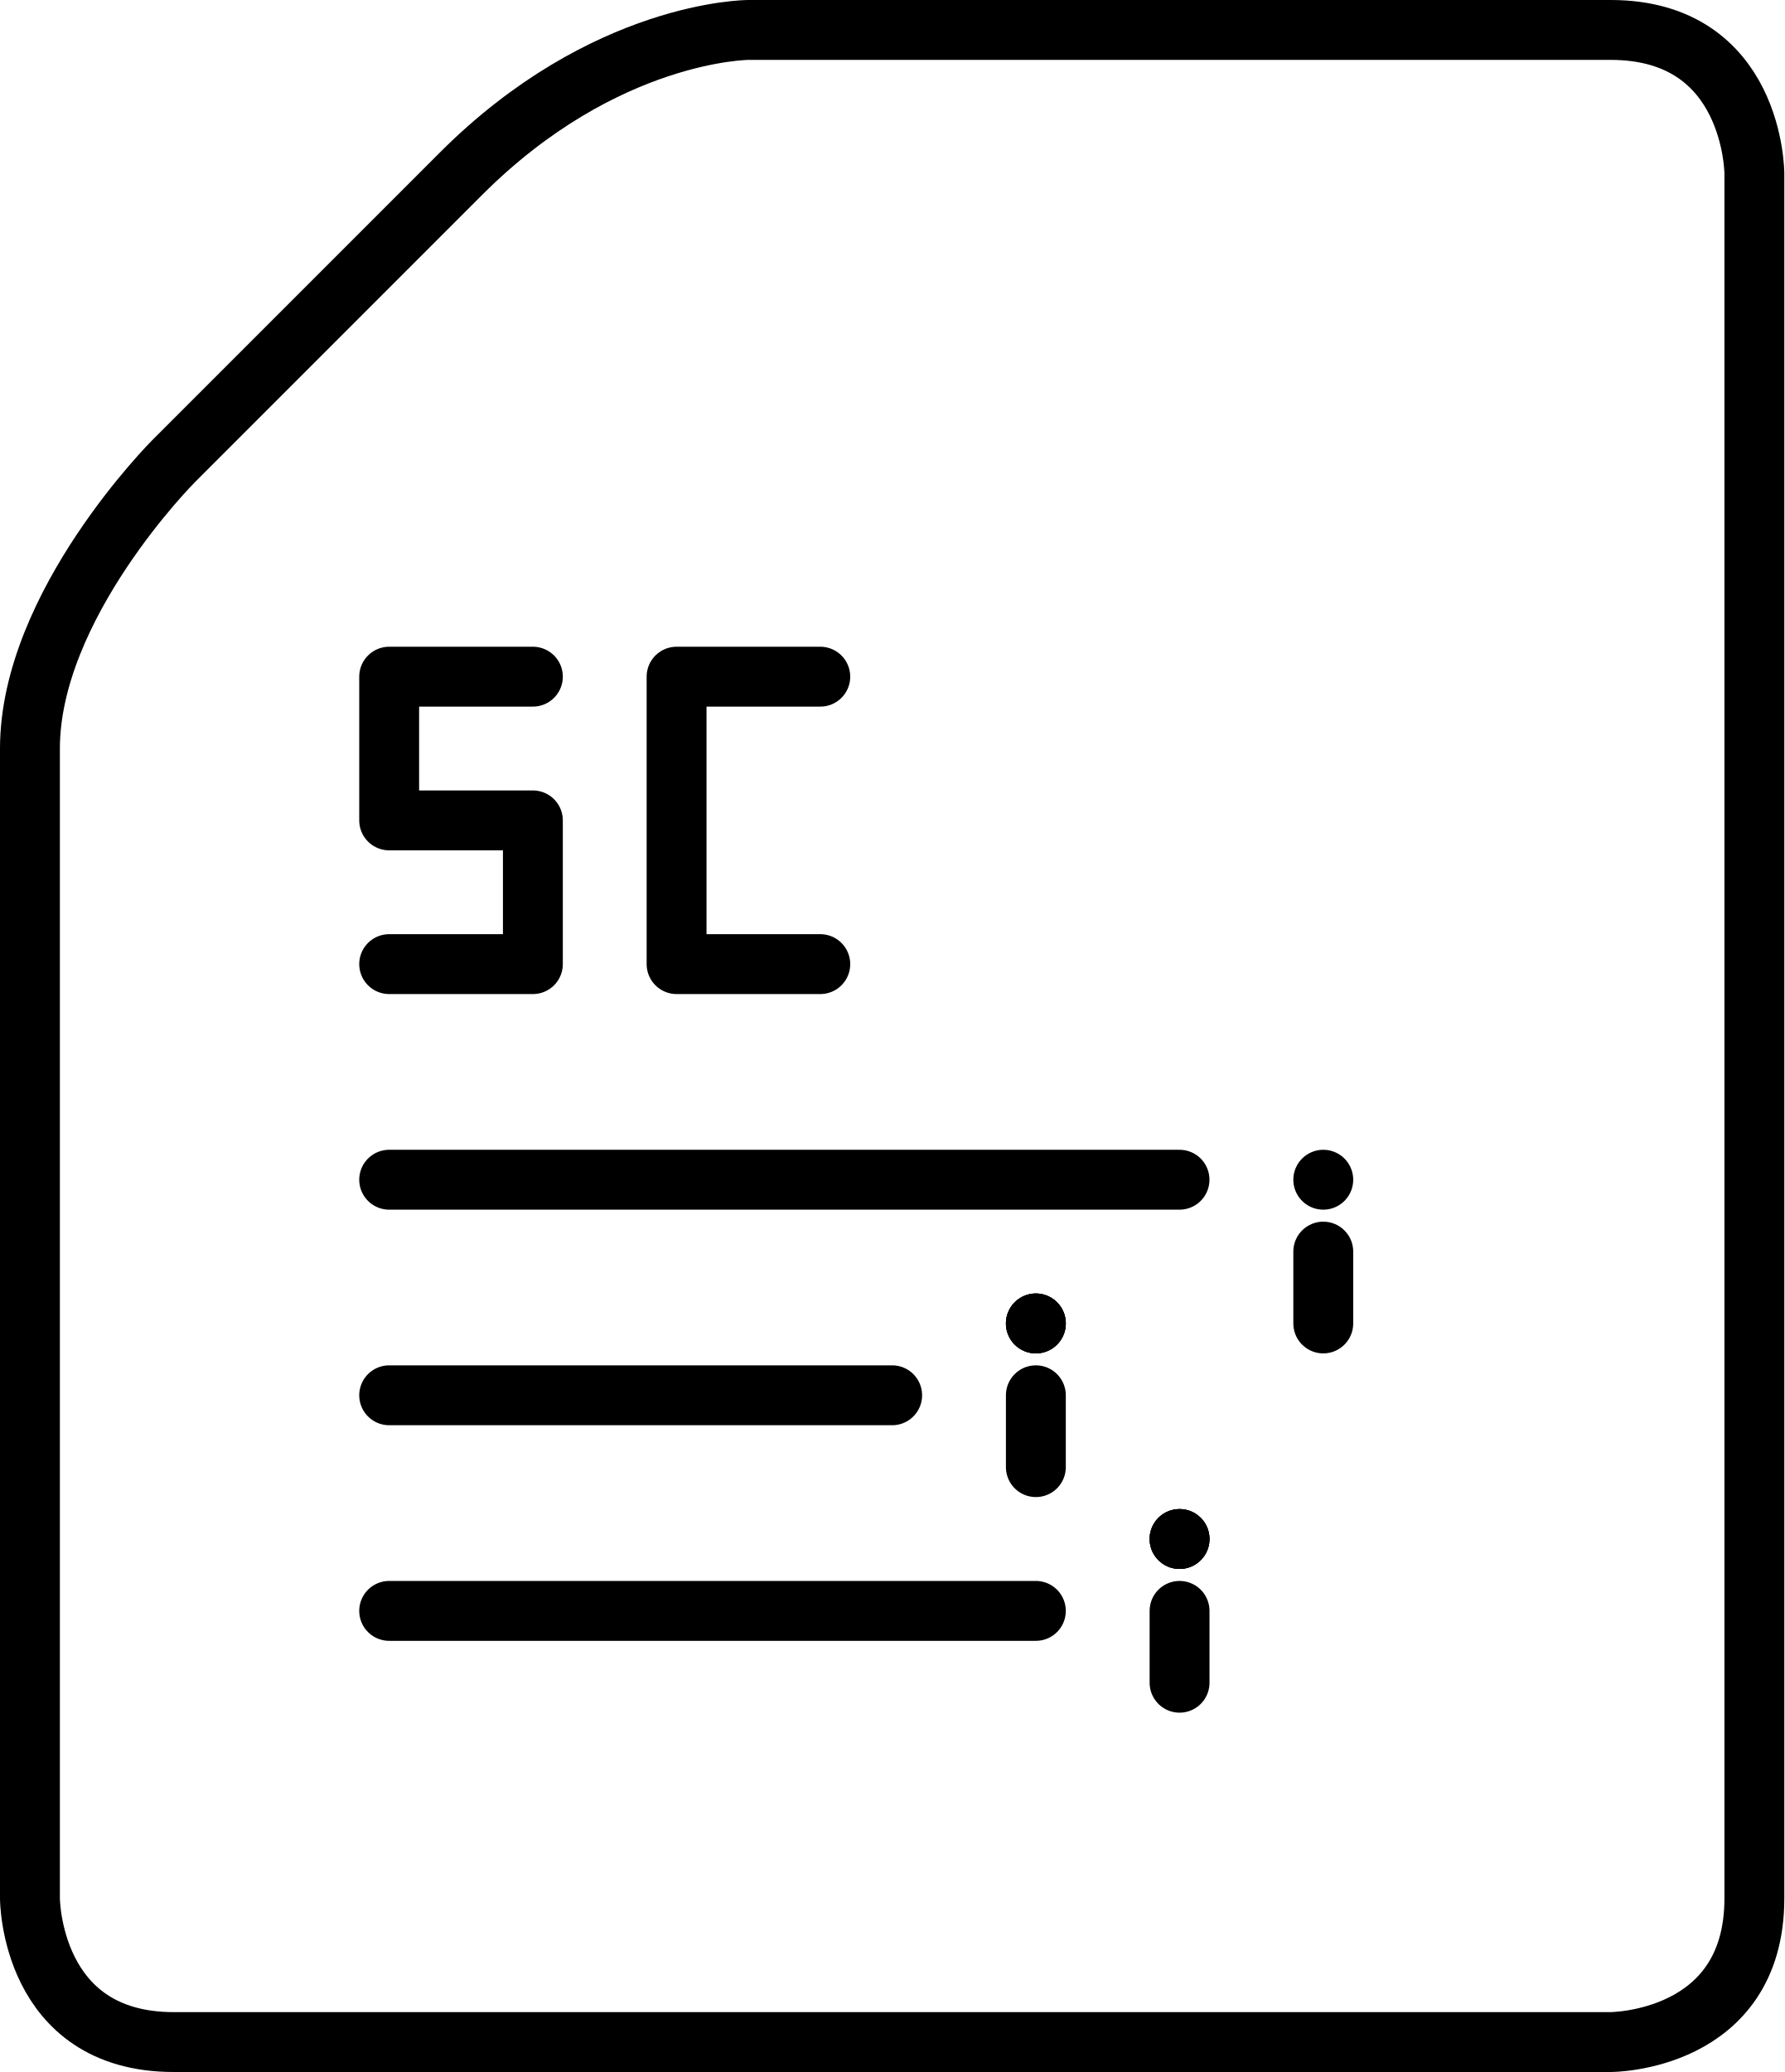
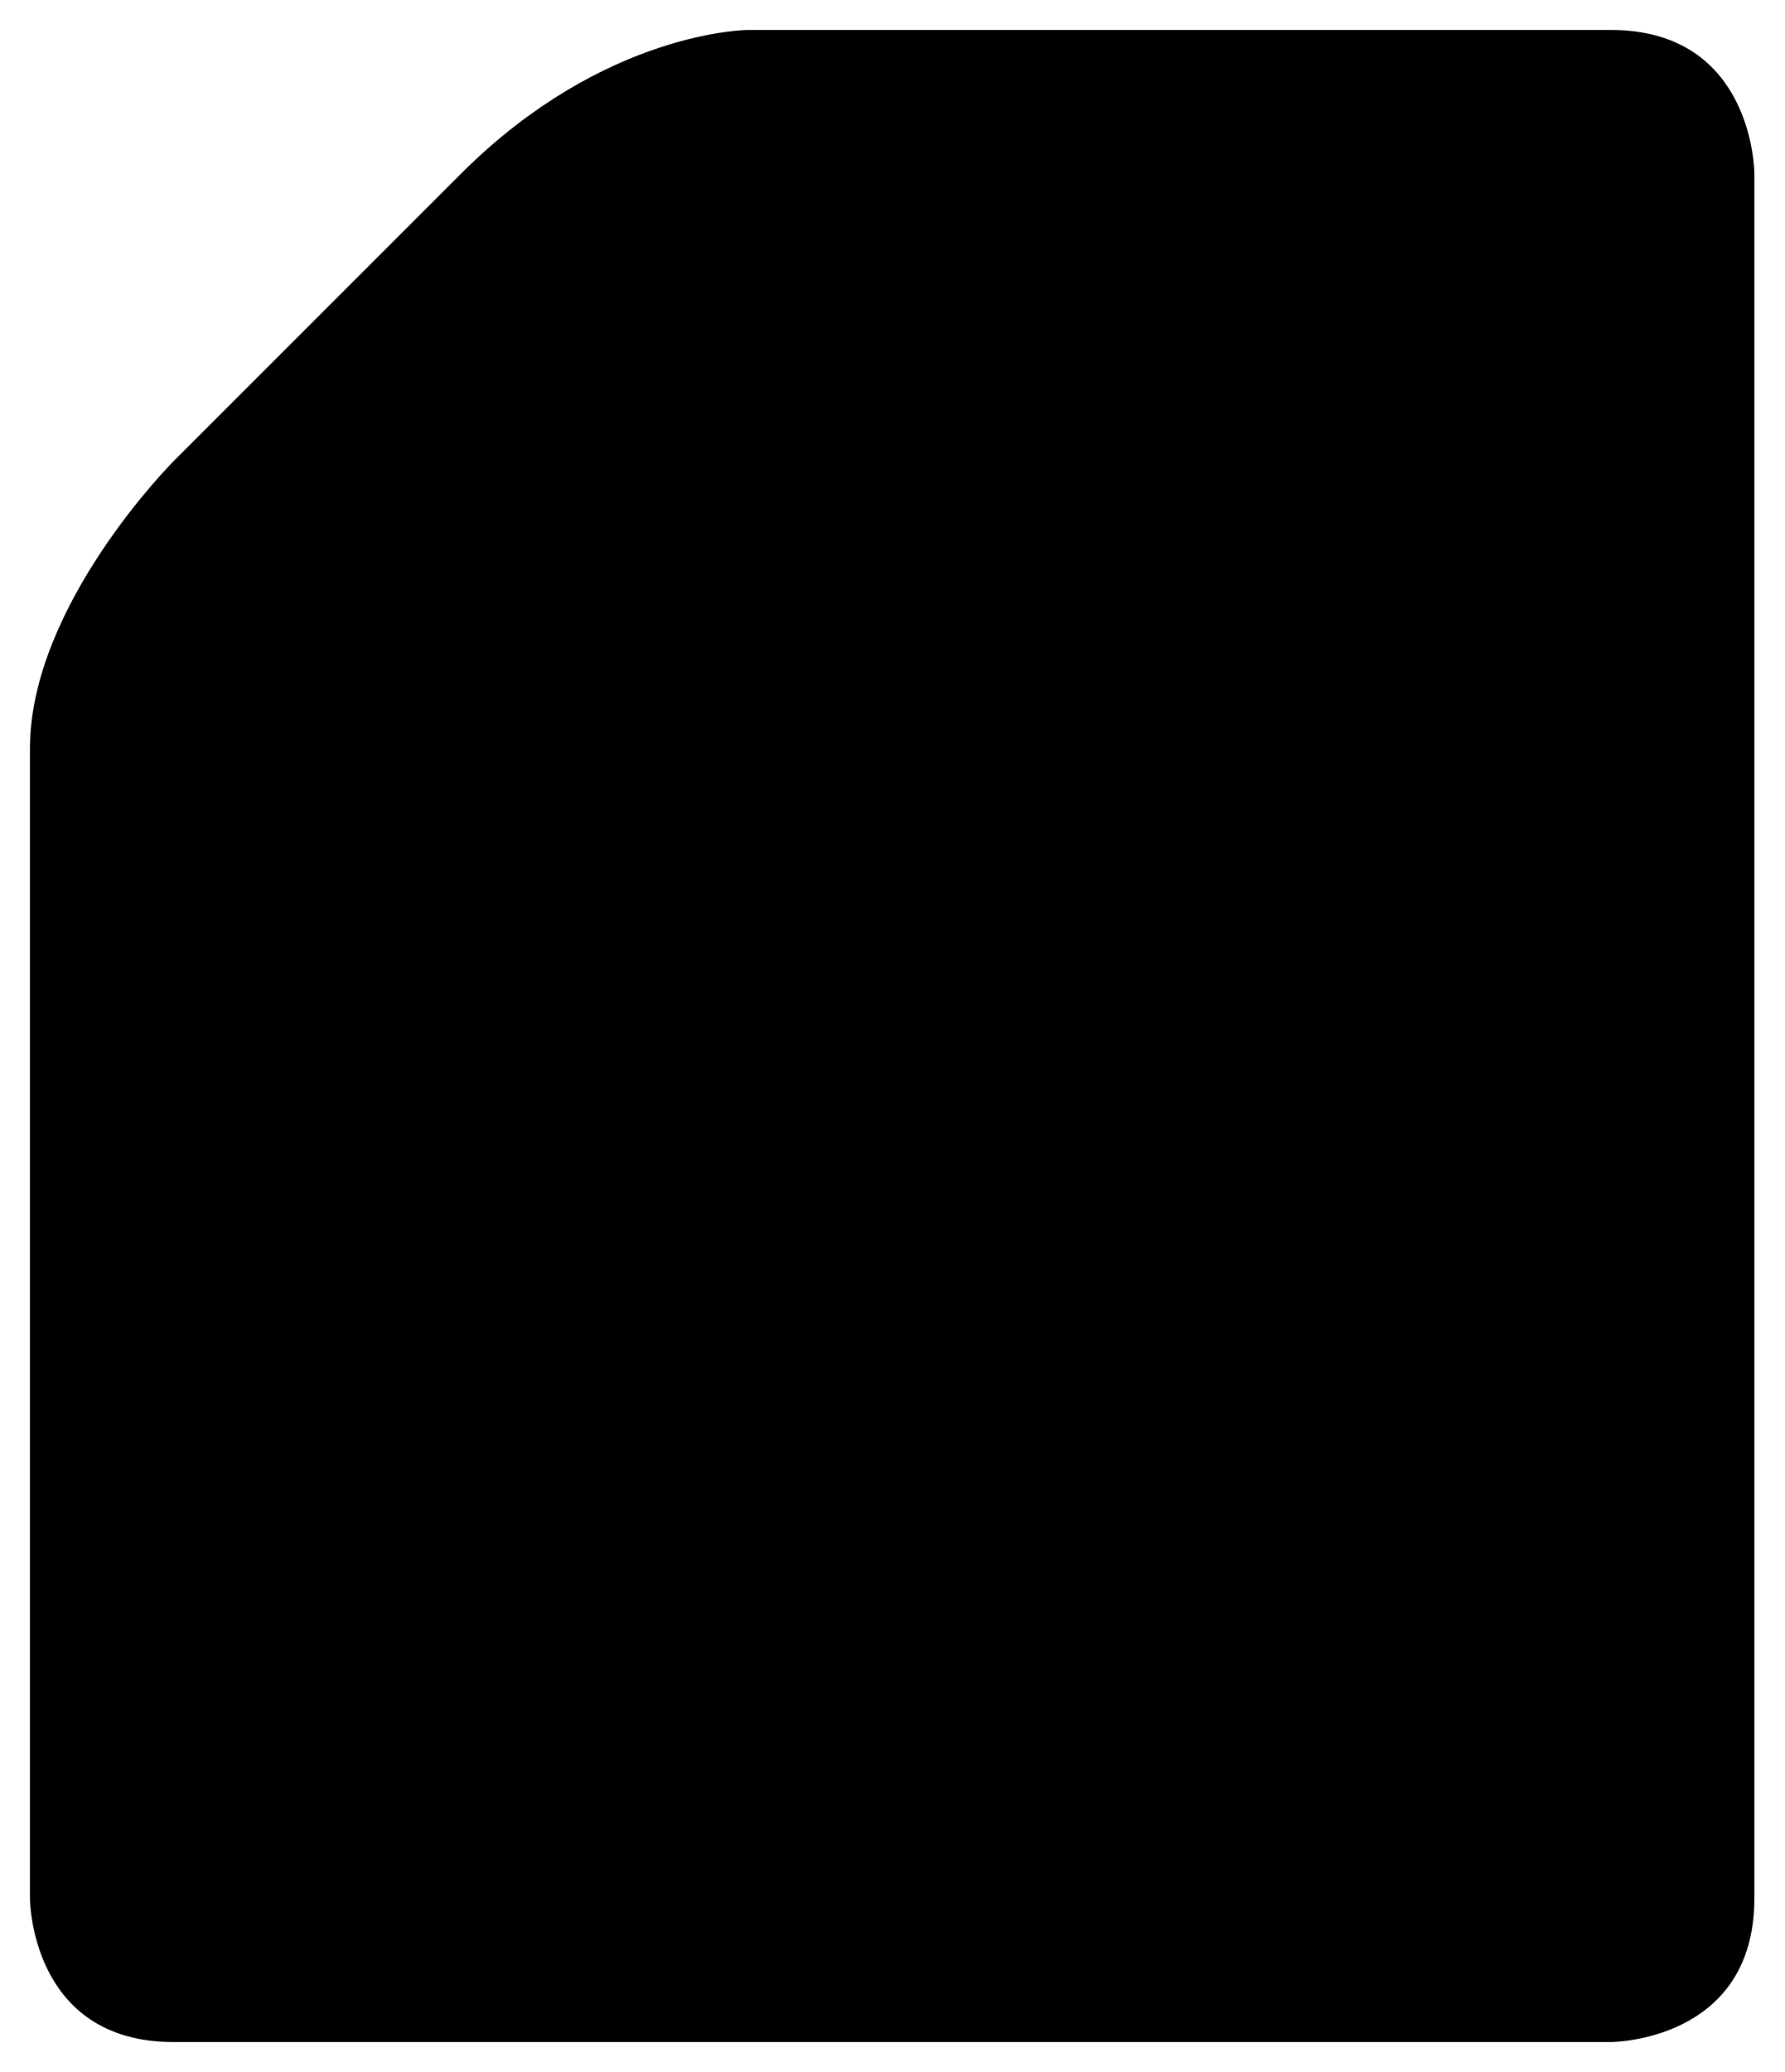
<svg xmlns="http://www.w3.org/2000/svg" viewBox="0 0 39.423 45.773" version="1.1" id="svg5">
  <defs id="defs2" />
  <g id="layer1" transform="translate(-69.18854,-148.5635)">
-     <path style="fill:none;stroke:#000000;stroke-width:1.323;stroke-linecap:round;stroke-linejoin:round;stroke-miterlimit:20;stroke-dasharray:none;stroke-opacity:1;paint-order:stroke markers fill" d="m 76.2,155.575 c 0,0 0,0 3.175,-3.175 3.175,-3.175 6.35,-3.175 6.35,-3.175 0,0 15.875,0 19.05,0 3.175,0 3.175,3.175 3.175,3.175 0,0 0,34.925 0,38.1 0,3.175 -3.175,3.175 -3.175,3.175 0,0 -28.575,0 -31.75,0 -3.175,0 -3.175,-3.175 -3.175,-3.175 0,0 0,-22.225 0,-25.4 0,-3.175 3.175,-6.35 3.175,-6.35 z" id="path238" />
-     <path style="fill:none;stroke:#000000;stroke-width:1.323;stroke-linecap:round;stroke-linejoin:round;stroke-miterlimit:20;stroke-dasharray:none;stroke-opacity:1;paint-order:stroke markers fill" d="m 80.962,163.512 h -3.175 v 3.175 h 3.175 v 3.175 h -3.175 v 0" id="path1357" />
-     <path style="fill:none;stroke:#000000;stroke-width:1.323;stroke-linecap:round;stroke-linejoin:round;stroke-miterlimit:20;stroke-dasharray:none;stroke-opacity:1;paint-order:stroke markers fill" d="m 87.312,163.512 h -3.175 v 6.35 h 3.175" id="path1361" />
-     <path style="fill:none;stroke:#000000;stroke-width:1.323;stroke-linecap:round;stroke-linejoin:round;stroke-miterlimit:20;stroke-dasharray:none;stroke-opacity:1;paint-order:stroke markers fill" d="m 77.787,174.625 h 17.462" id="path1363" />
-     <path style="fill:none;stroke:#000000;stroke-width:1.323;stroke-linecap:round;stroke-linejoin:round;stroke-miterlimit:20;stroke-dasharray:none;stroke-opacity:1;paint-order:stroke markers fill" d="M 98.425,176.213 V 177.8" id="path1365" />
-     <path style="fill:none;stroke:#000000;stroke-width:1.323;stroke-linecap:round;stroke-linejoin:round;stroke-miterlimit:20;stroke-dasharray:none;stroke-opacity:1;paint-order:stroke markers fill" d="m 98.425,174.625 c 0,0 0,0 0,0 z" id="path1367" />
-     <path style="fill:none;stroke:#000000;stroke-width:1.323;stroke-linecap:round;stroke-linejoin:round;stroke-miterlimit:20;stroke-dasharray:none;stroke-opacity:1;paint-order:stroke markers fill" d="M 77.787,179.387 H 88.9" id="path1369" />
-     <path style="fill:none;stroke:#000000;stroke-width:1.323;stroke-linecap:round;stroke-linejoin:round;stroke-miterlimit:20;stroke-dasharray:none;stroke-opacity:1;paint-order:stroke markers fill" d="m 92.075,179.387 v 1.587" id="path1371" />
-     <path style="fill:none;stroke:#000000;stroke-width:1.323;stroke-linecap:round;stroke-linejoin:round;stroke-miterlimit:20;stroke-dasharray:none;stroke-opacity:1;paint-order:stroke markers fill" d="M 92.075,177.8 Z" id="path1373" />
-     <path style="fill:none;stroke:#000000;stroke-width:1.323;stroke-linecap:round;stroke-linejoin:round;stroke-miterlimit:20;stroke-dasharray:none;stroke-opacity:1;paint-order:stroke markers fill" d="M 92.075,177.8 Z" id="path1375" />
-     <path style="fill:none;stroke:#000000;stroke-width:1.323;stroke-linecap:round;stroke-linejoin:round;stroke-miterlimit:20;stroke-dasharray:none;stroke-opacity:1;paint-order:stroke markers fill" d="m 92.075,177.8 c 0,0 0,0 0,0 z" id="path1377" />
-     <path style="fill:none;stroke:#000000;stroke-width:1.323;stroke-linecap:round;stroke-linejoin:round;stroke-miterlimit:20;stroke-dasharray:none;stroke-opacity:1;paint-order:stroke markers fill" d="M 77.787,184.15 H 92.075" id="path1379" />
-     <path style="fill:none;stroke:#000000;stroke-width:1.323;stroke-linecap:round;stroke-linejoin:round;stroke-miterlimit:20;stroke-dasharray:none;stroke-opacity:1;paint-order:stroke markers fill" d="m 95.25,184.15 v 1.587" id="path1381" />
-     <path style="fill:none;stroke:#000000;stroke-width:1.323;stroke-linecap:round;stroke-linejoin:round;stroke-miterlimit:20;stroke-dasharray:none;stroke-opacity:1;paint-order:stroke markers fill" d="M 95.25,182.562 Z" id="path1383" />
-     <path style="fill:none;stroke:#000000;stroke-width:1.323;stroke-linecap:round;stroke-linejoin:round;stroke-miterlimit:20;stroke-dasharray:none;stroke-opacity:1;paint-order:stroke markers fill" d="M 95.25,182.562 Z" id="path1385" />
-     <path style="fill:none;stroke:#000000;stroke-width:1.323;stroke-linecap:round;stroke-linejoin:round;stroke-miterlimit:20;stroke-dasharray:none;stroke-opacity:1;paint-order:stroke markers fill" d="m 95.25,182.562 c 0,0 0,0 0,0 z" id="path1387" />
+     <path d="m 76.2,155.575 c 0,0 0,0 3.175,-3.175 3.175,-3.175 6.35,-3.175 6.35,-3.175 0,0 15.875,0 19.05,0 3.175,0 3.175,3.175 3.175,3.175 0,0 0,34.925 0,38.1 0,3.175 -3.175,3.175 -3.175,3.175 0,0 -28.575,0 -31.75,0 -3.175,0 -3.175,-3.175 -3.175,-3.175 0,0 0,-22.225 0,-25.4 0,-3.175 3.175,-6.35 3.175,-6.35 z" id="path238" />
+     <path d="m 80.962,163.512 h -3.175 v 3.175 h 3.175 v 3.175 h -3.175 v 0" id="path1357" />
+     <path d="m 87.312,163.512 h -3.175 v 6.35 h 3.175" id="path1361" />
+     <path d="m 77.787,174.625 h 17.462" id="path1363" />
+     <path d="M 98.425,176.213 V 177.8" id="path1365" />
+     <path d="m 98.425,174.625 c 0,0 0,0 0,0 z" id="path1367" />
+     <path d="M 77.787,179.387 H 88.9" id="path1369" />
+     <path d="m 92.075,179.387 v 1.587" id="path1371" />
+     <path d="M 92.075,177.8 Z" id="path1373" />
+     <path d="M 92.075,177.8 Z" id="path1375" />
+     <path d="m 92.075,177.8 c 0,0 0,0 0,0 z" id="path1377" />
+     <path d="M 77.787,184.15 H 92.075" id="path1379" />
+     <path d="m 95.25,184.15 v 1.587" id="path1381" />
+     <path d="M 95.25,182.562 Z" id="path1383" />
+     <path d="M 95.25,182.562 Z" id="path1385" />
+     <path d="m 95.25,182.562 c 0,0 0,0 0,0 z" id="path1387" />
  </g>
</svg>
